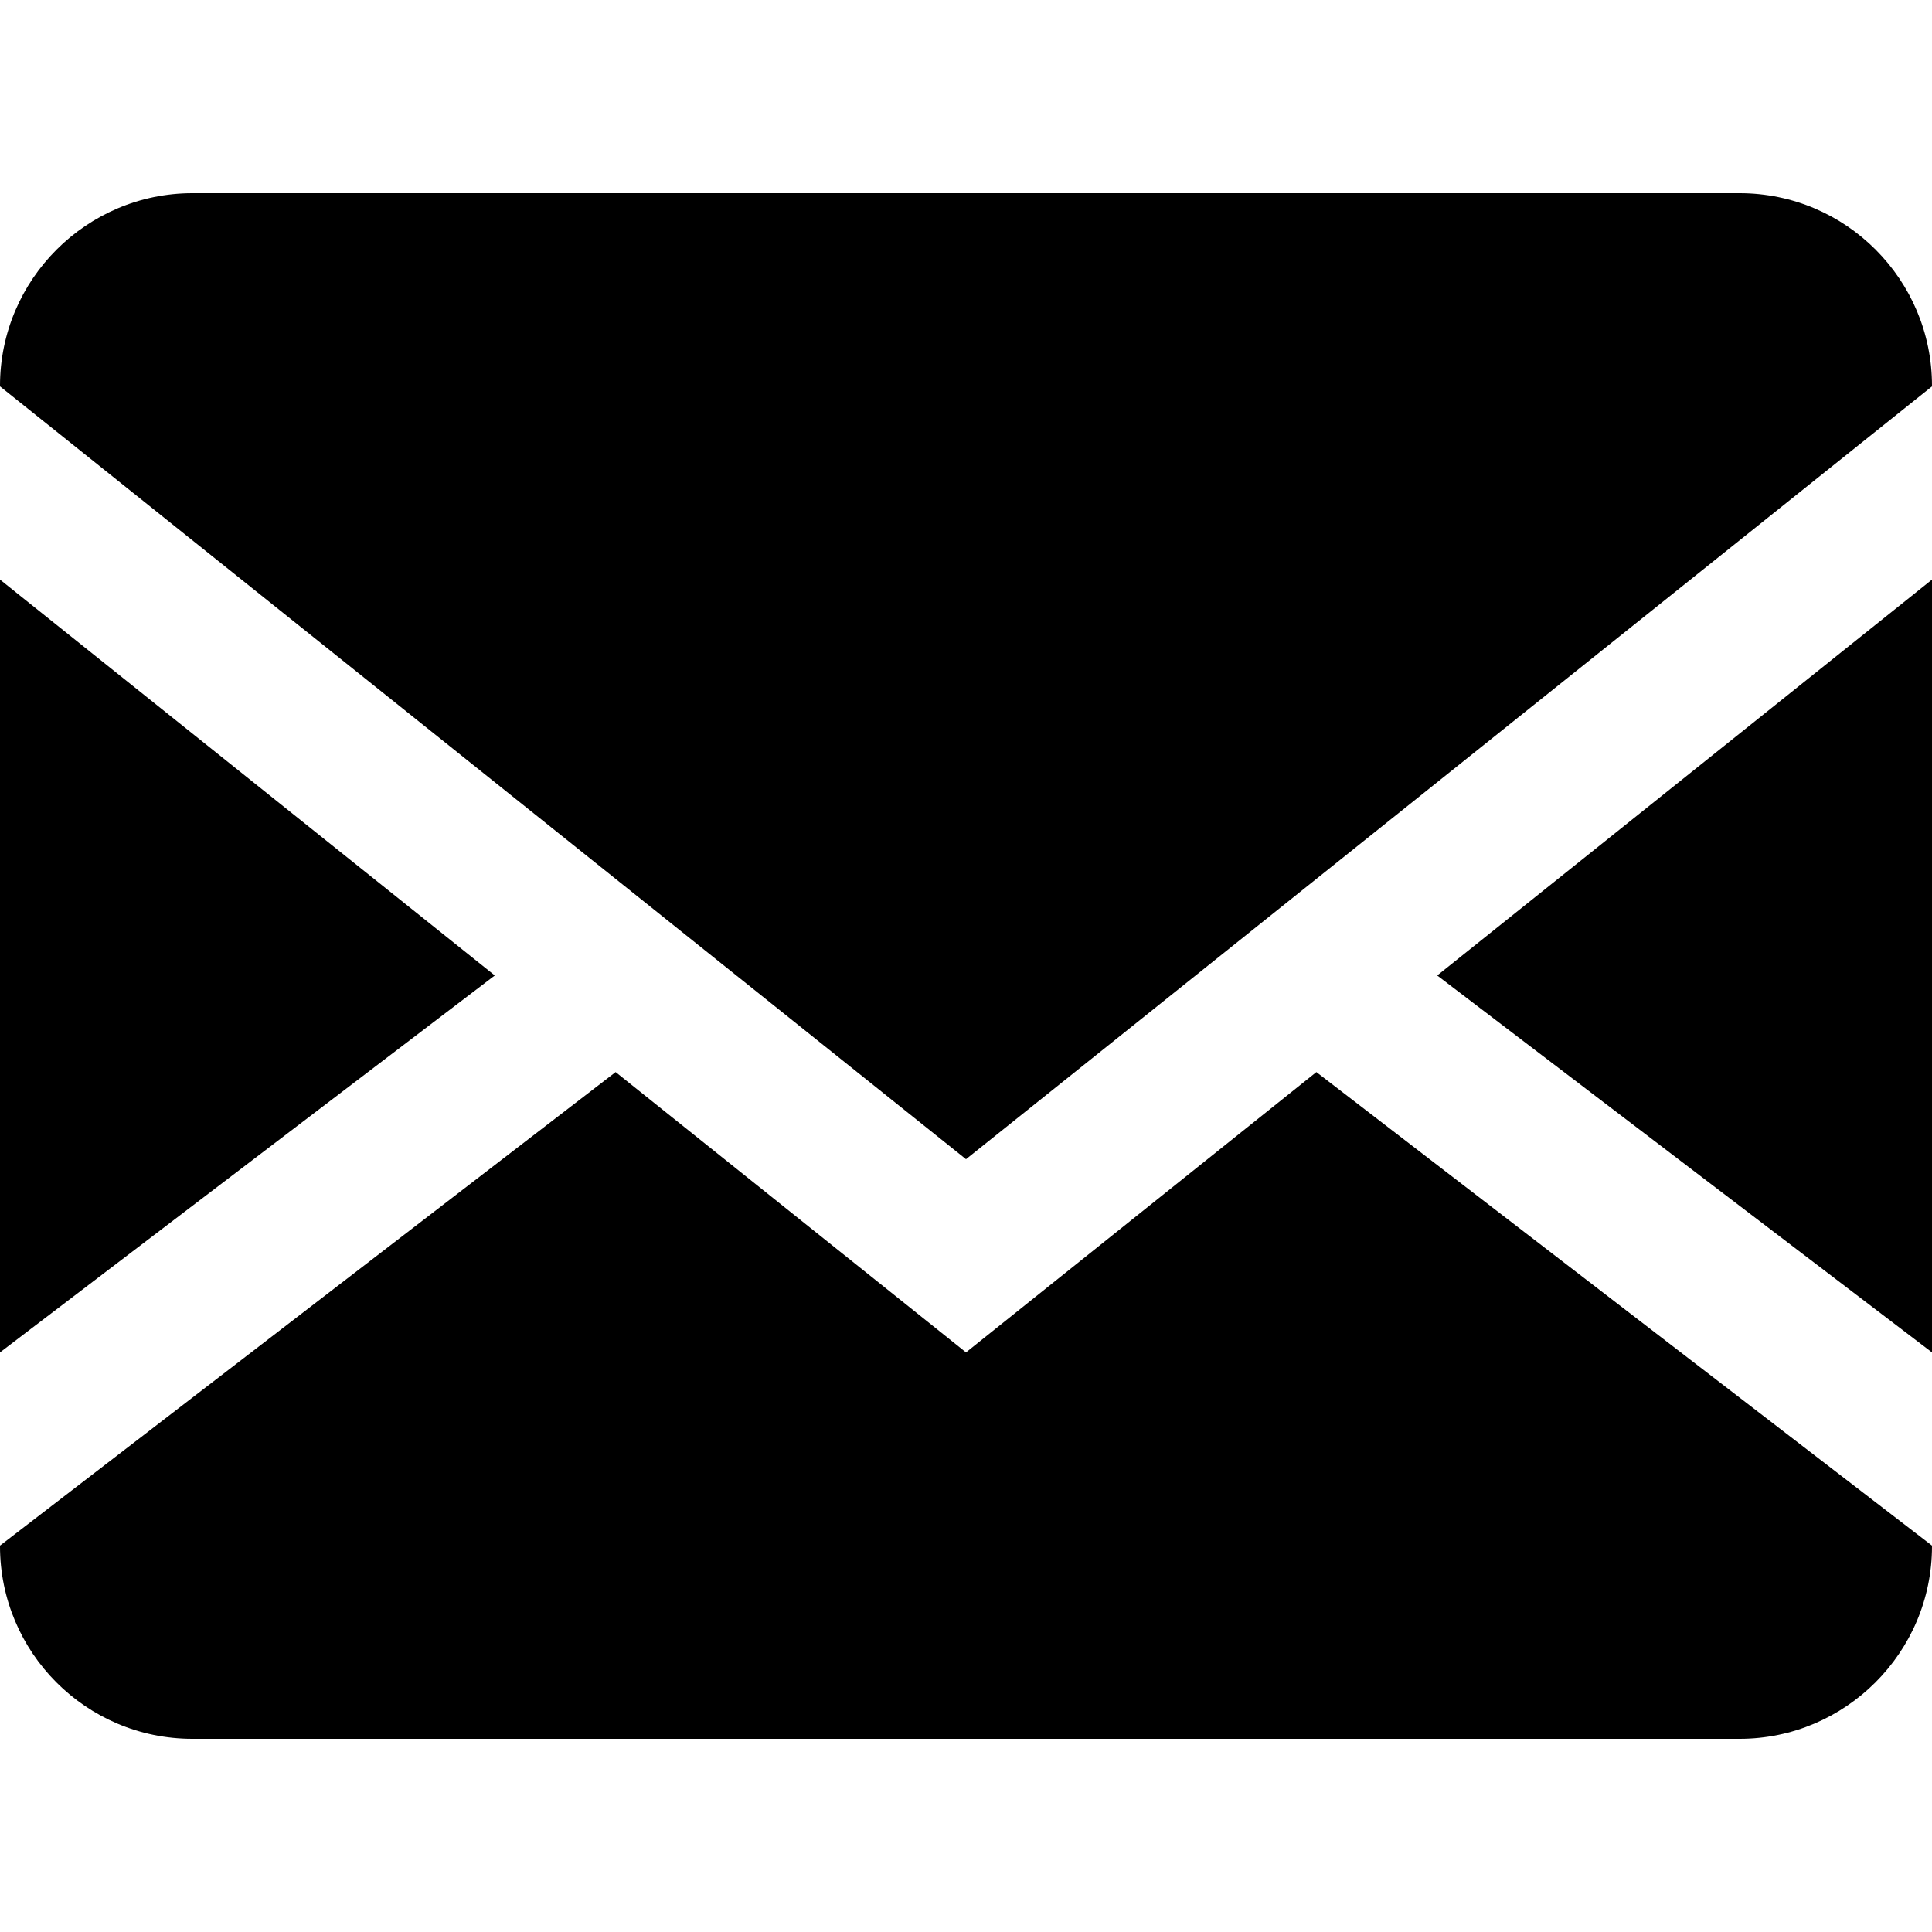
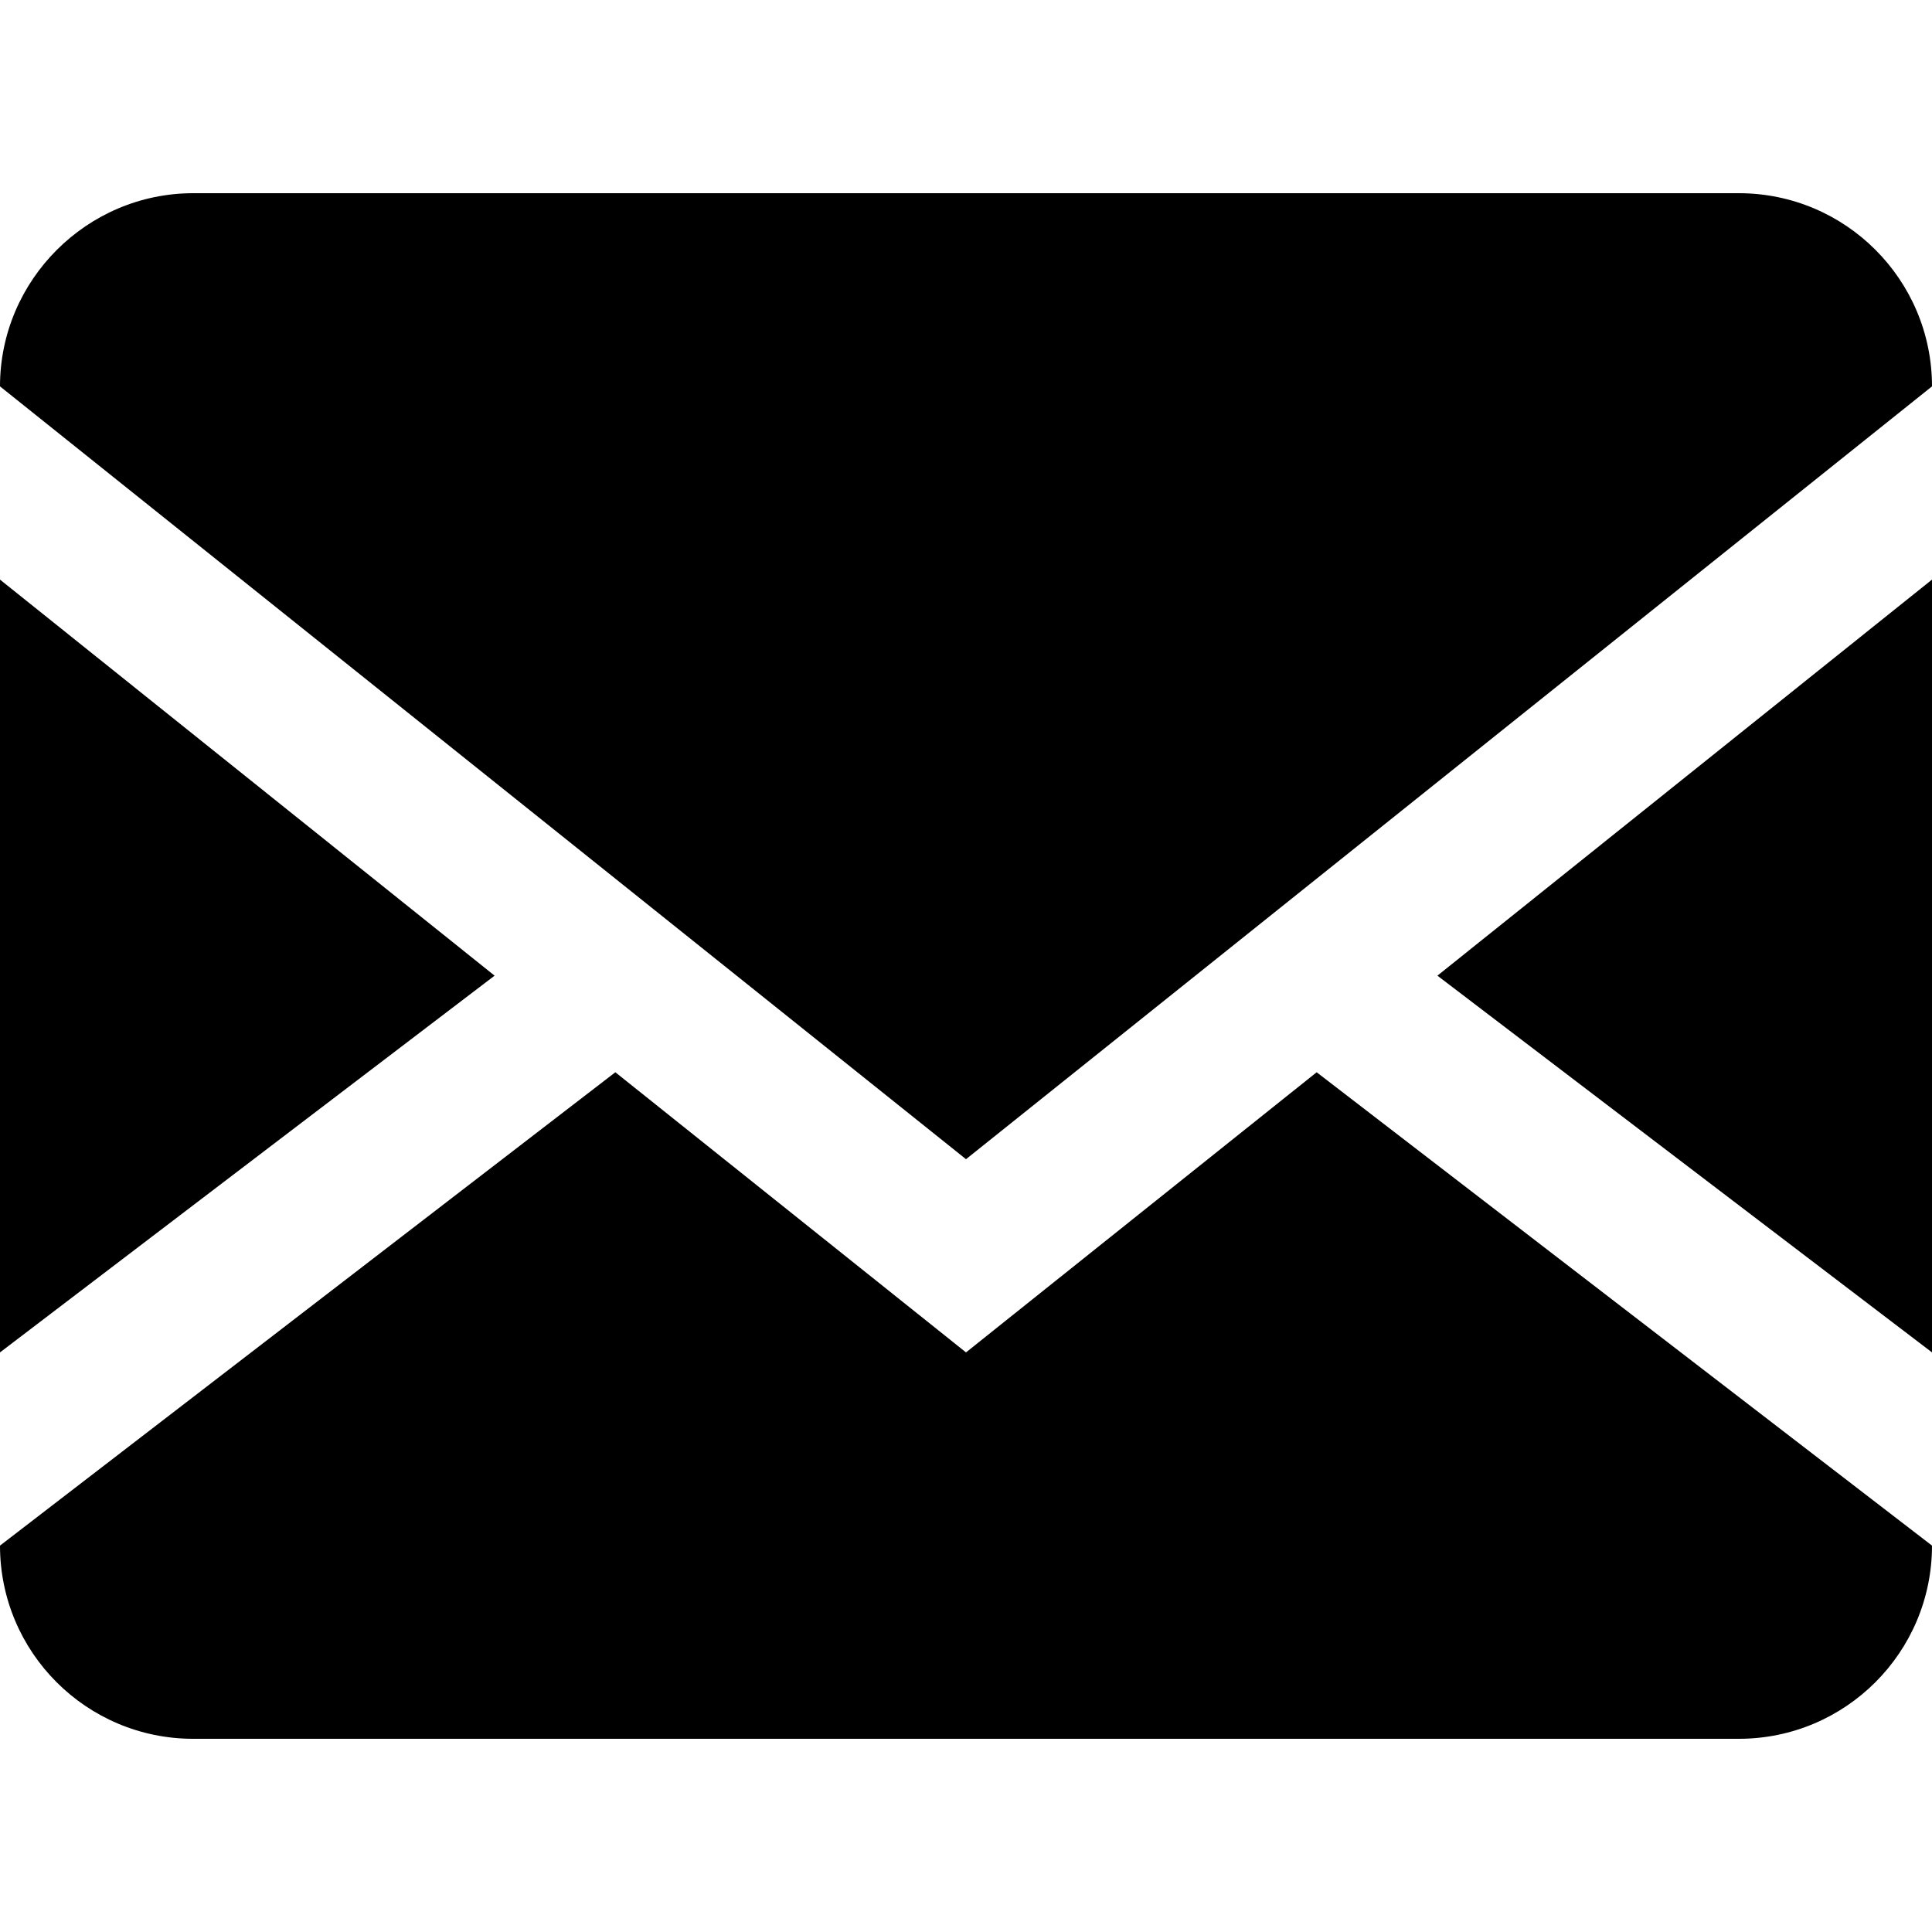
- <svg xmlns="http://www.w3.org/2000/svg" width="20px" height="20px" viewBox="0 0 20 20" version="1.1">
-   <defs />
-   <g id="Page-1" stroke="none" stroke-width="1" fill="none" fill-rule="evenodd">
-     <g id="envelope" fill="#000000">
-       <path d="M14.878,10.098 L20,14 L20,16 L13.627,11.098 L10,14 L6.373,11.098 L0,16 L0,14 L5.122,10.098 L0,6 L0,4 L10,12 L20,4 L20,6 L14.878,10.098 Z M18.009,2 C19.109,2 20,2.895 20,3.994 L20,16.006 C20,17.107 19.102,18 18.009,18 L1.991,18 C0.891,18 0,17.105 0,16.006 L0,3.994 C0,2.893 0.898,2 1.991,2 L18.009,2 Z" id="Combined-Shape" />
-     </g>
-   </g>
+ <svg xmlns="http://www.w3.org/2000/svg" viewBox="0 0 20 20">
+   <path d="M18 2a2 2 0 0 1 2 2v12a2 2 0 0 1-2 2H2a2 2 0 0 1-2-2V4c0-1.1.9-2 2-2h16zm-4.37 9.1L20 16v-2l-5.12-3.9L20 6V4l-10 8L0 4v2l5.12 4.1L0 14v2l6.37-4.9L10 14l3.63-2.9z" />
</svg>
